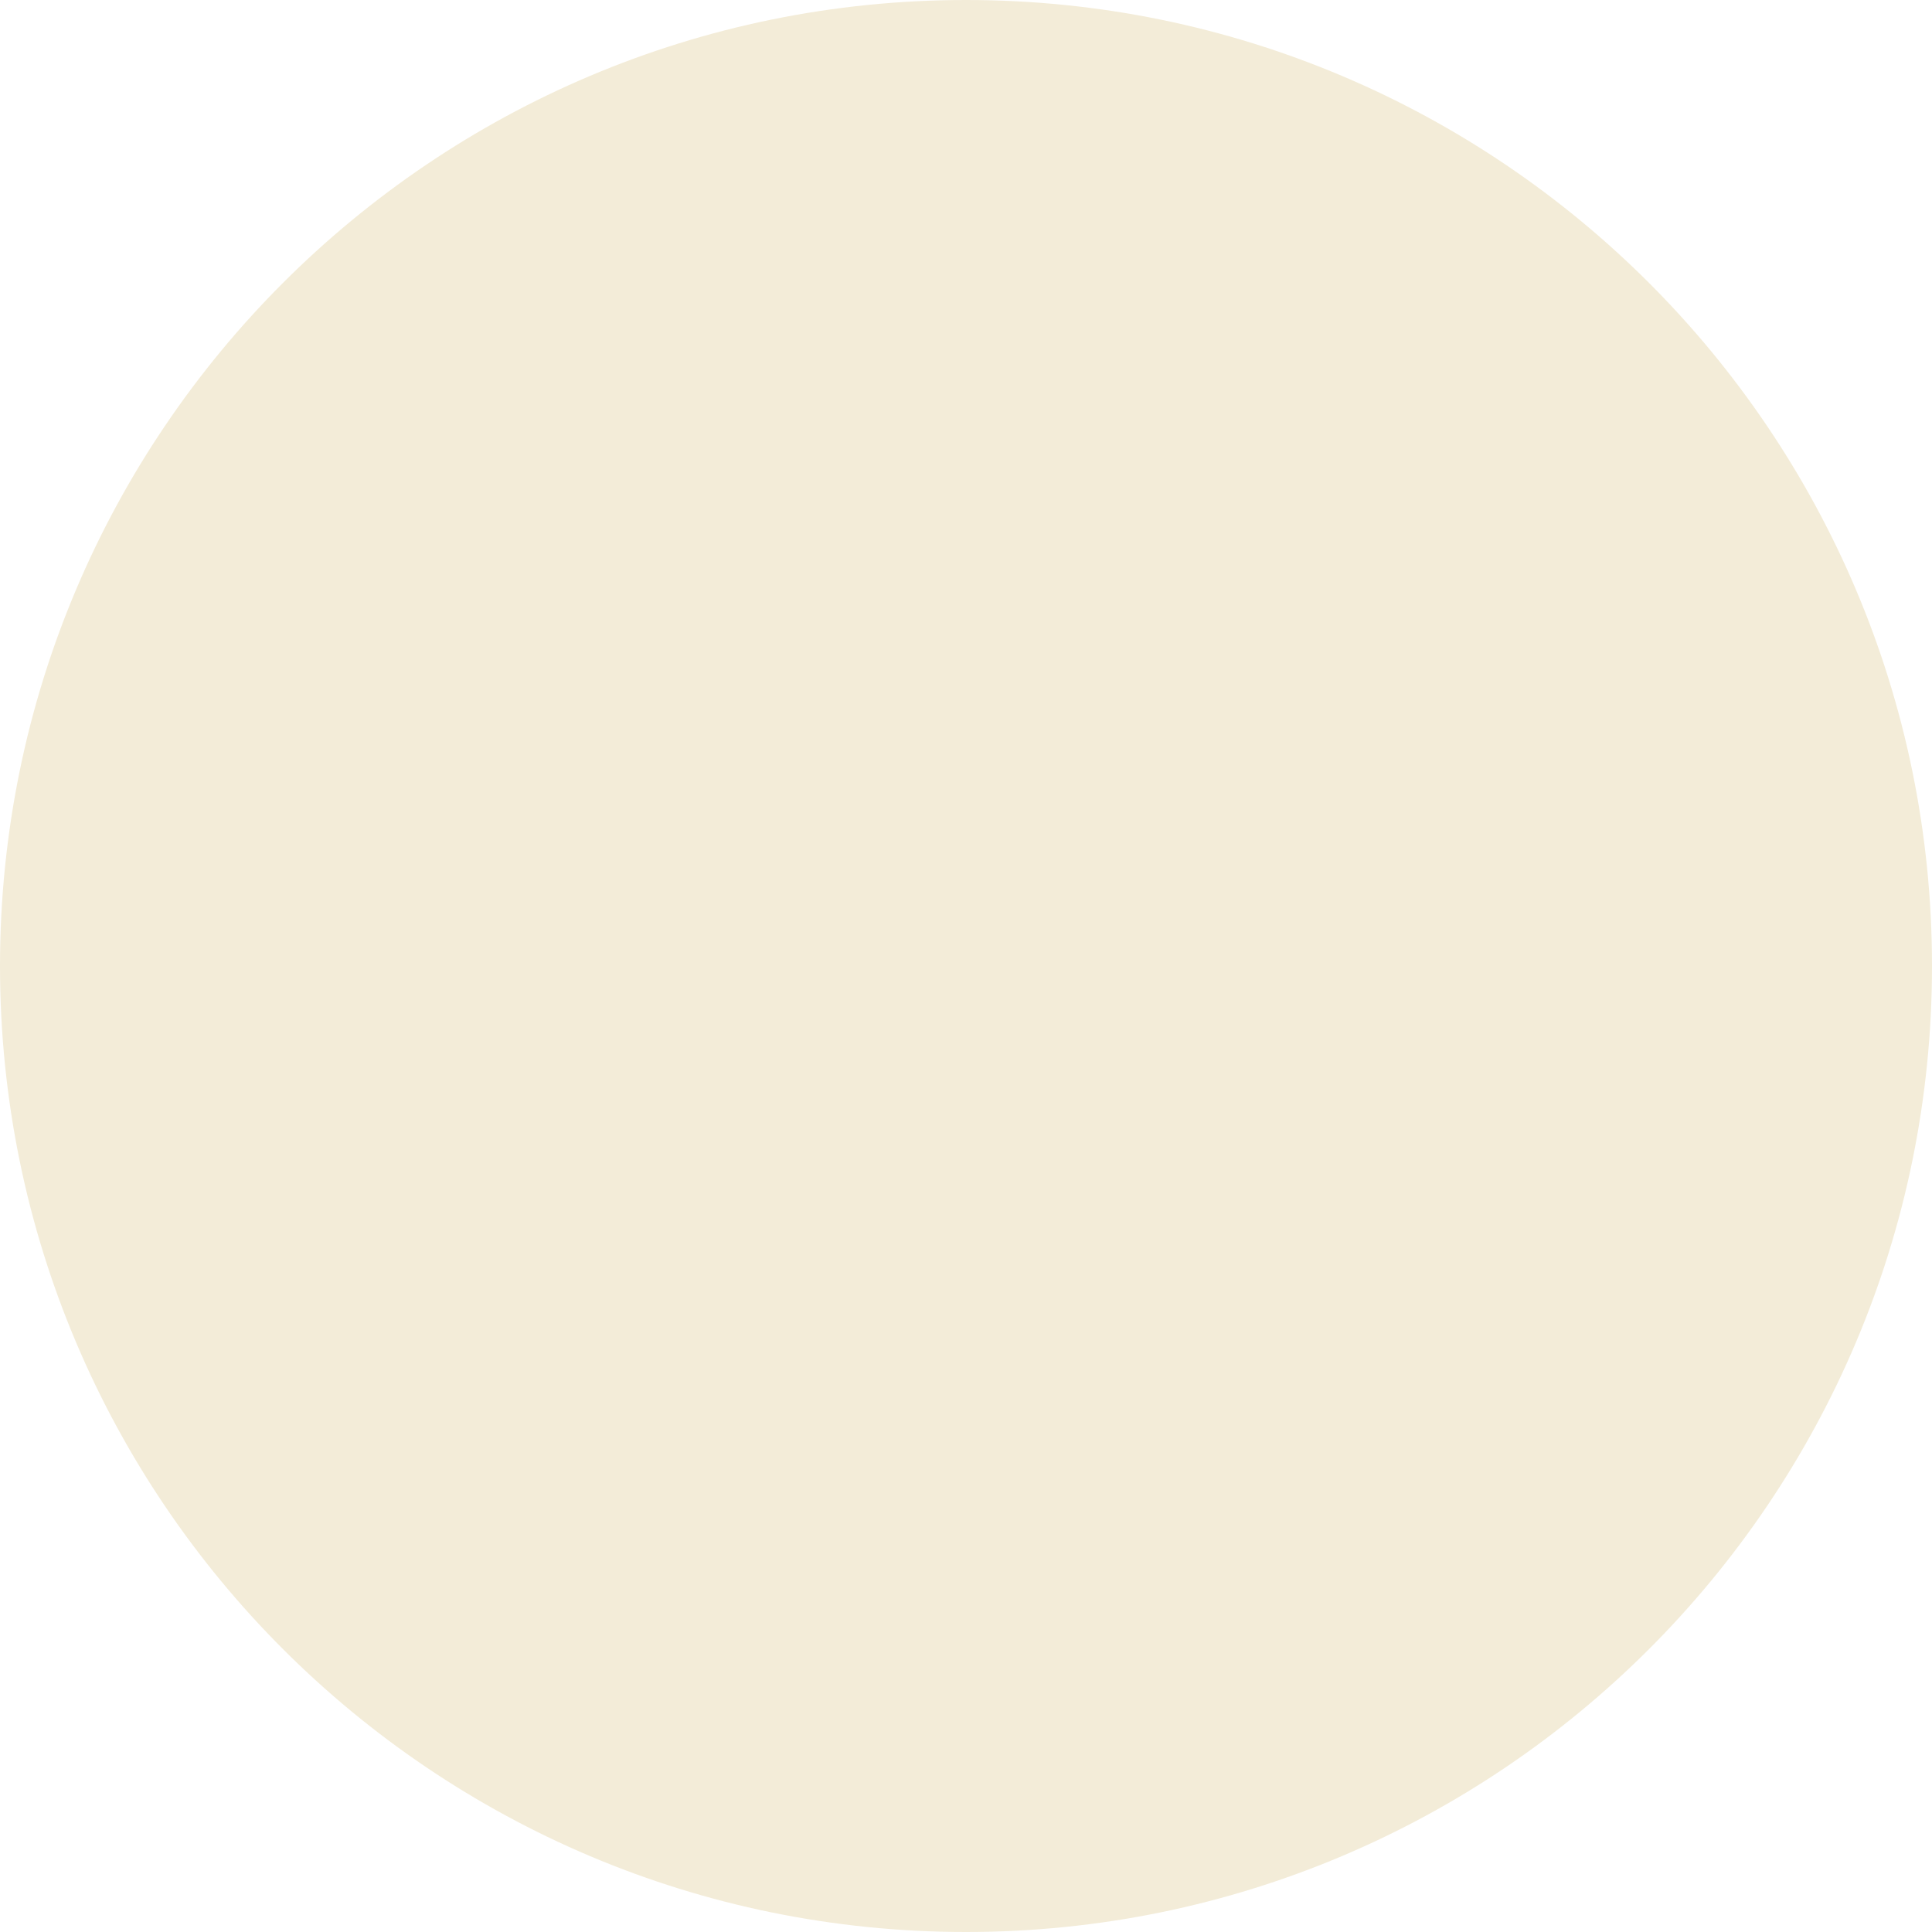
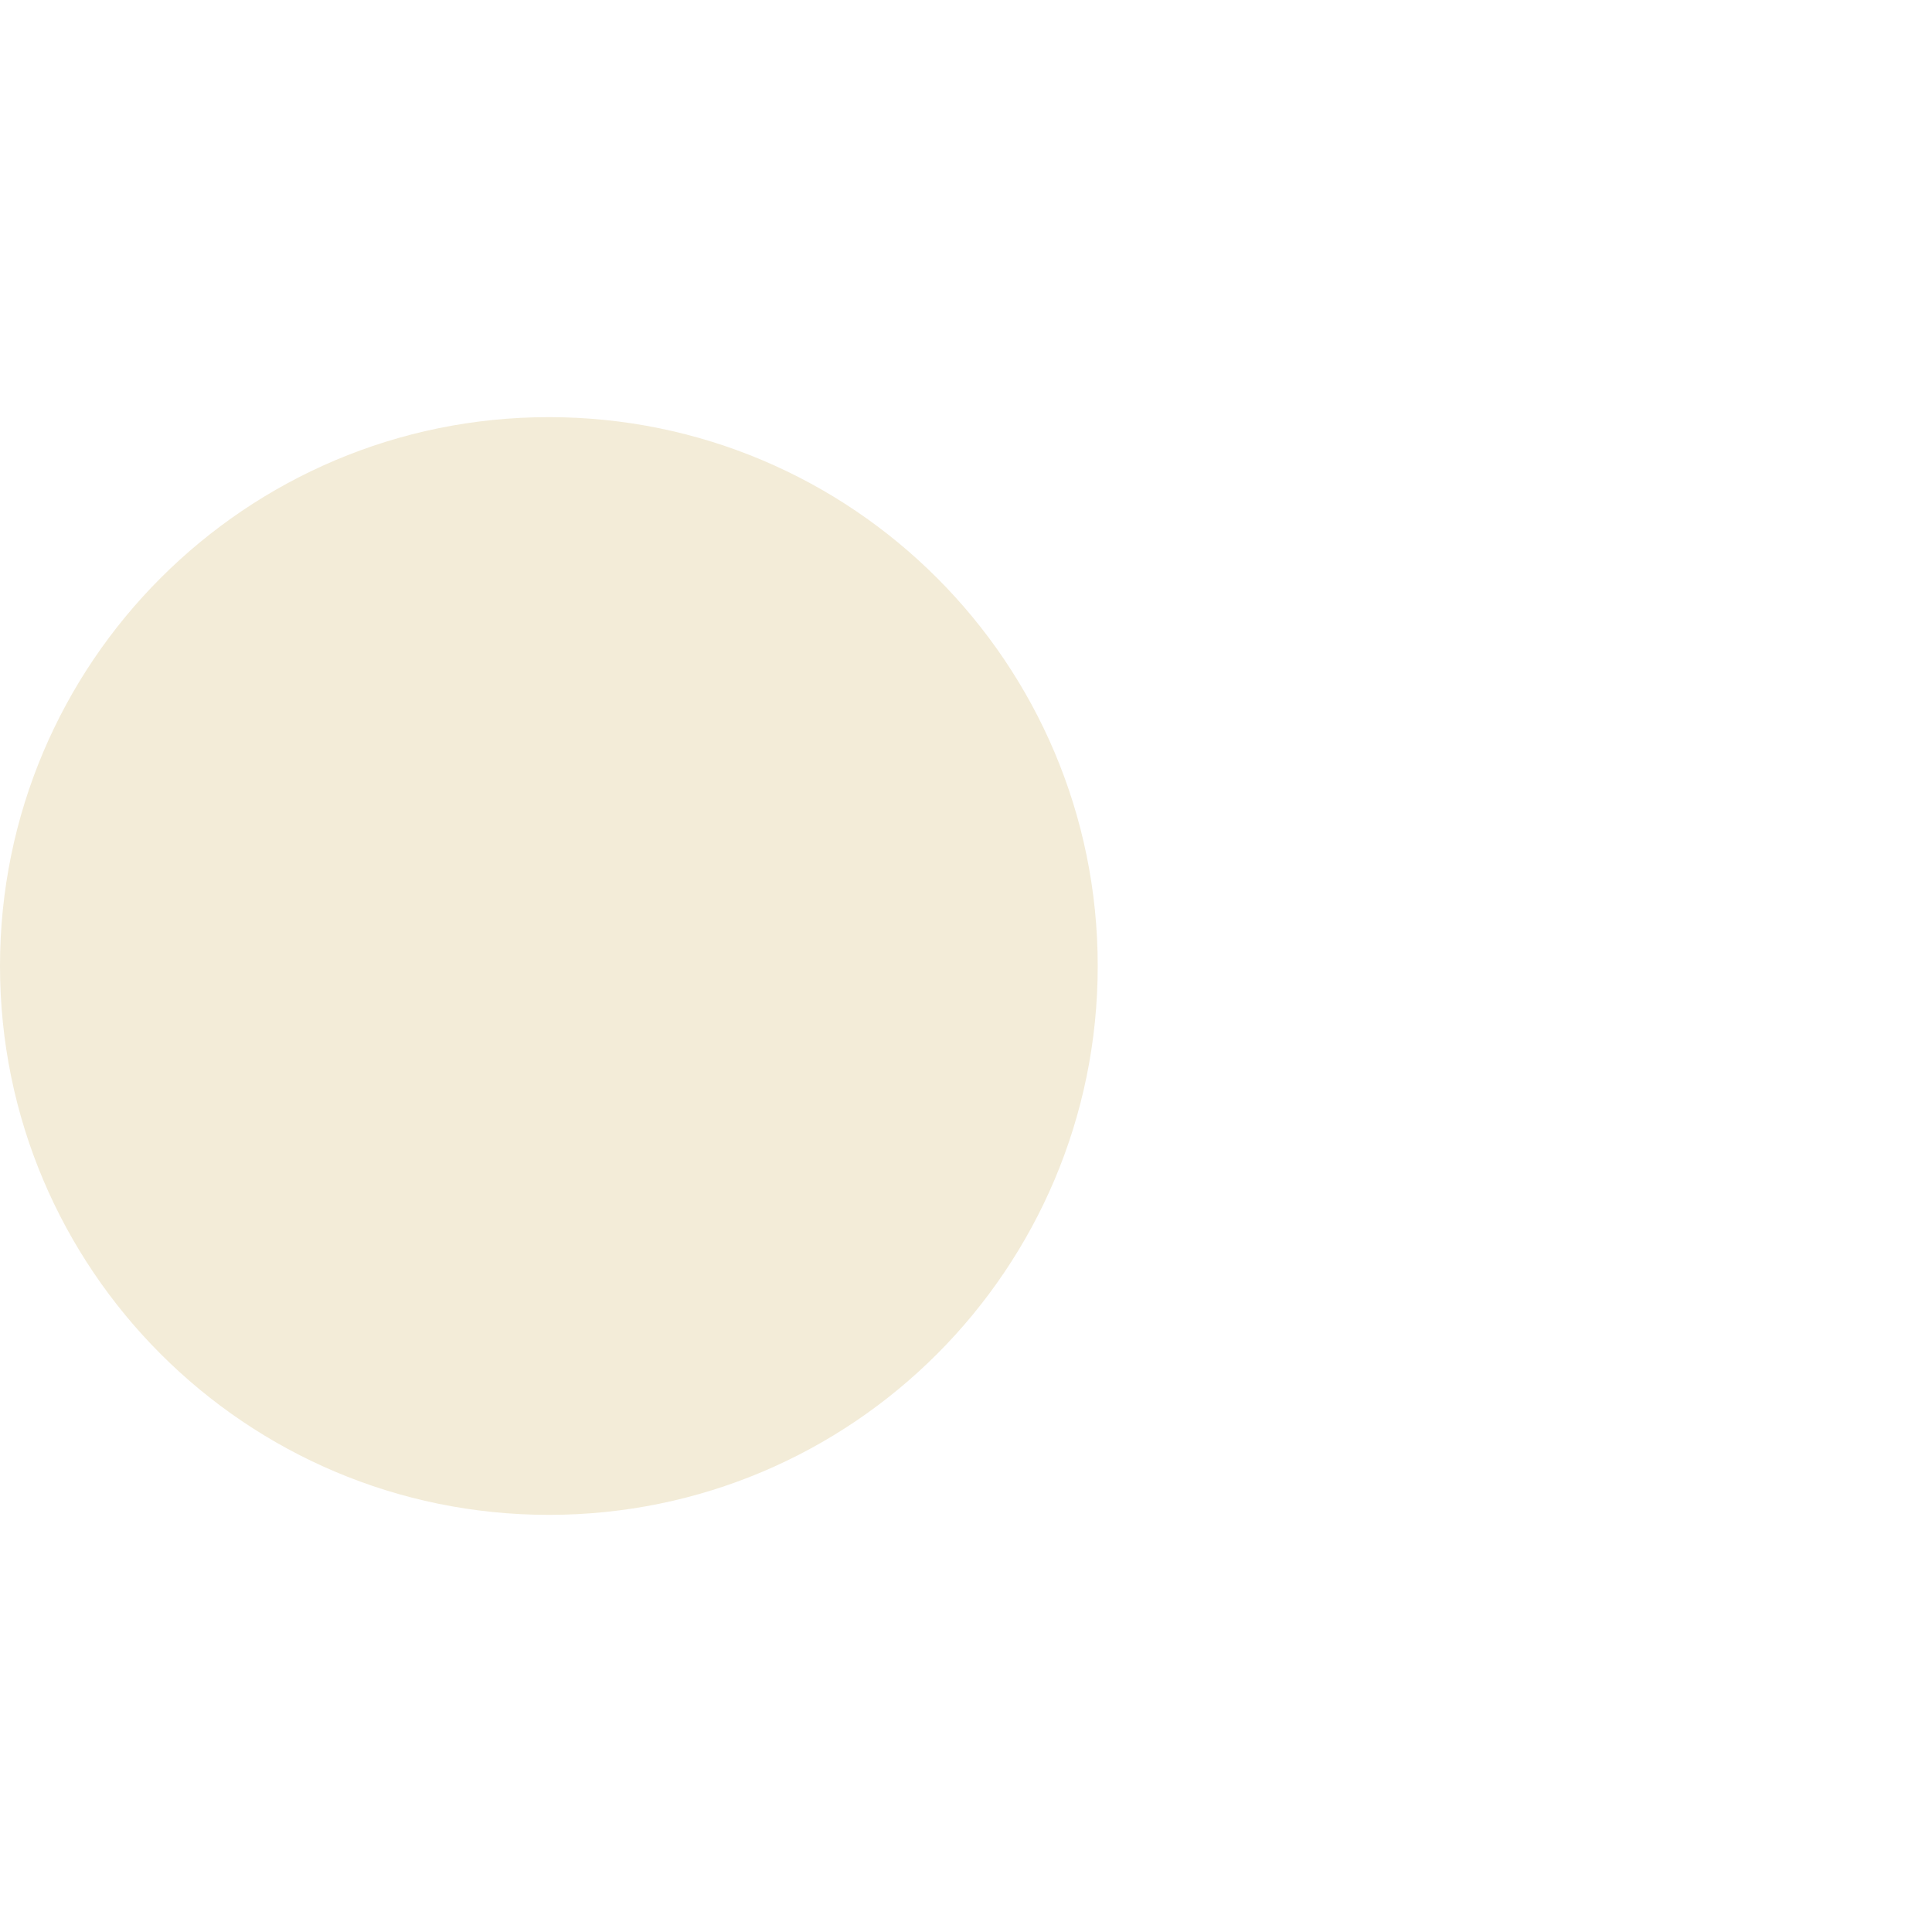
- <svg xmlns="http://www.w3.org/2000/svg" width="100" height="100" viewBox="0 0 100 100" fill="none">
-   <rect y="100" width="100" height="100" rx="50" transform="rotate(-90 0 100)" fill="#F3ECD8" />
+ <svg xmlns="http://www.w3.org/2000/svg" width="176" height="176" viewBox="0 0 176 176" fill="none">
+   <rect y="138" width="100" height="100" rx="50" transform="rotate(-90 0 138)" fill="#F3ECD8" />
</svg>
